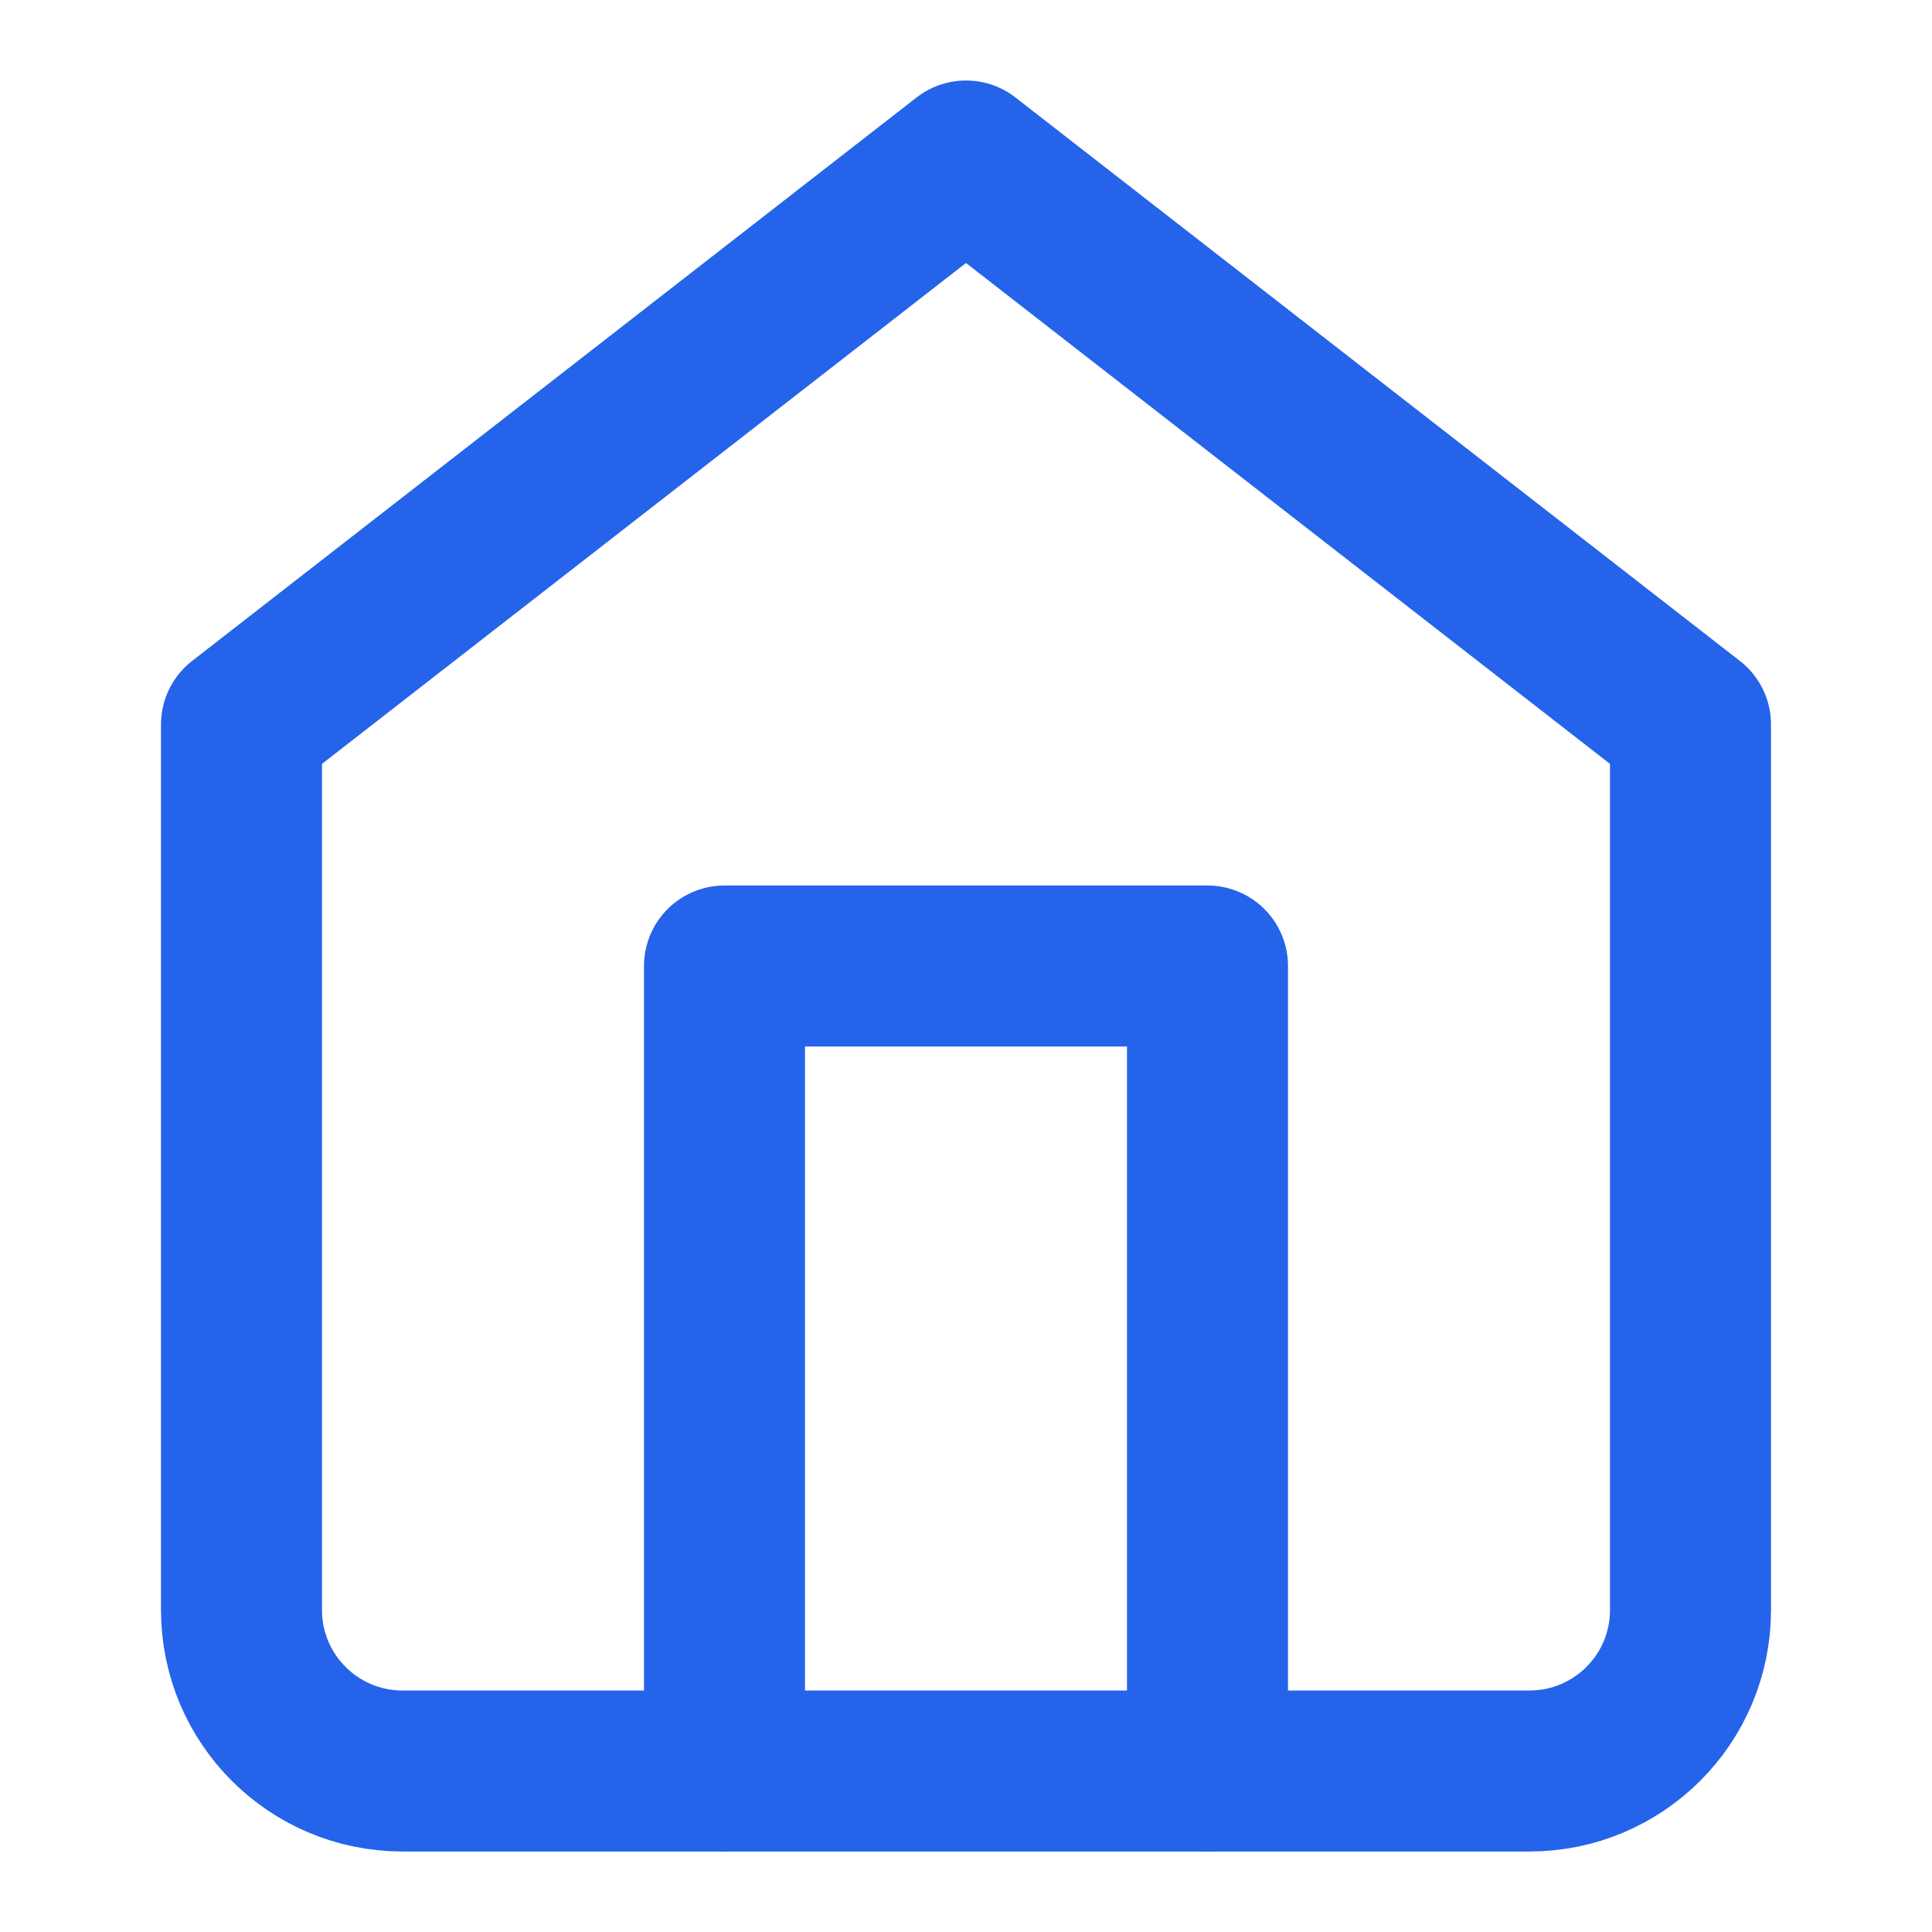
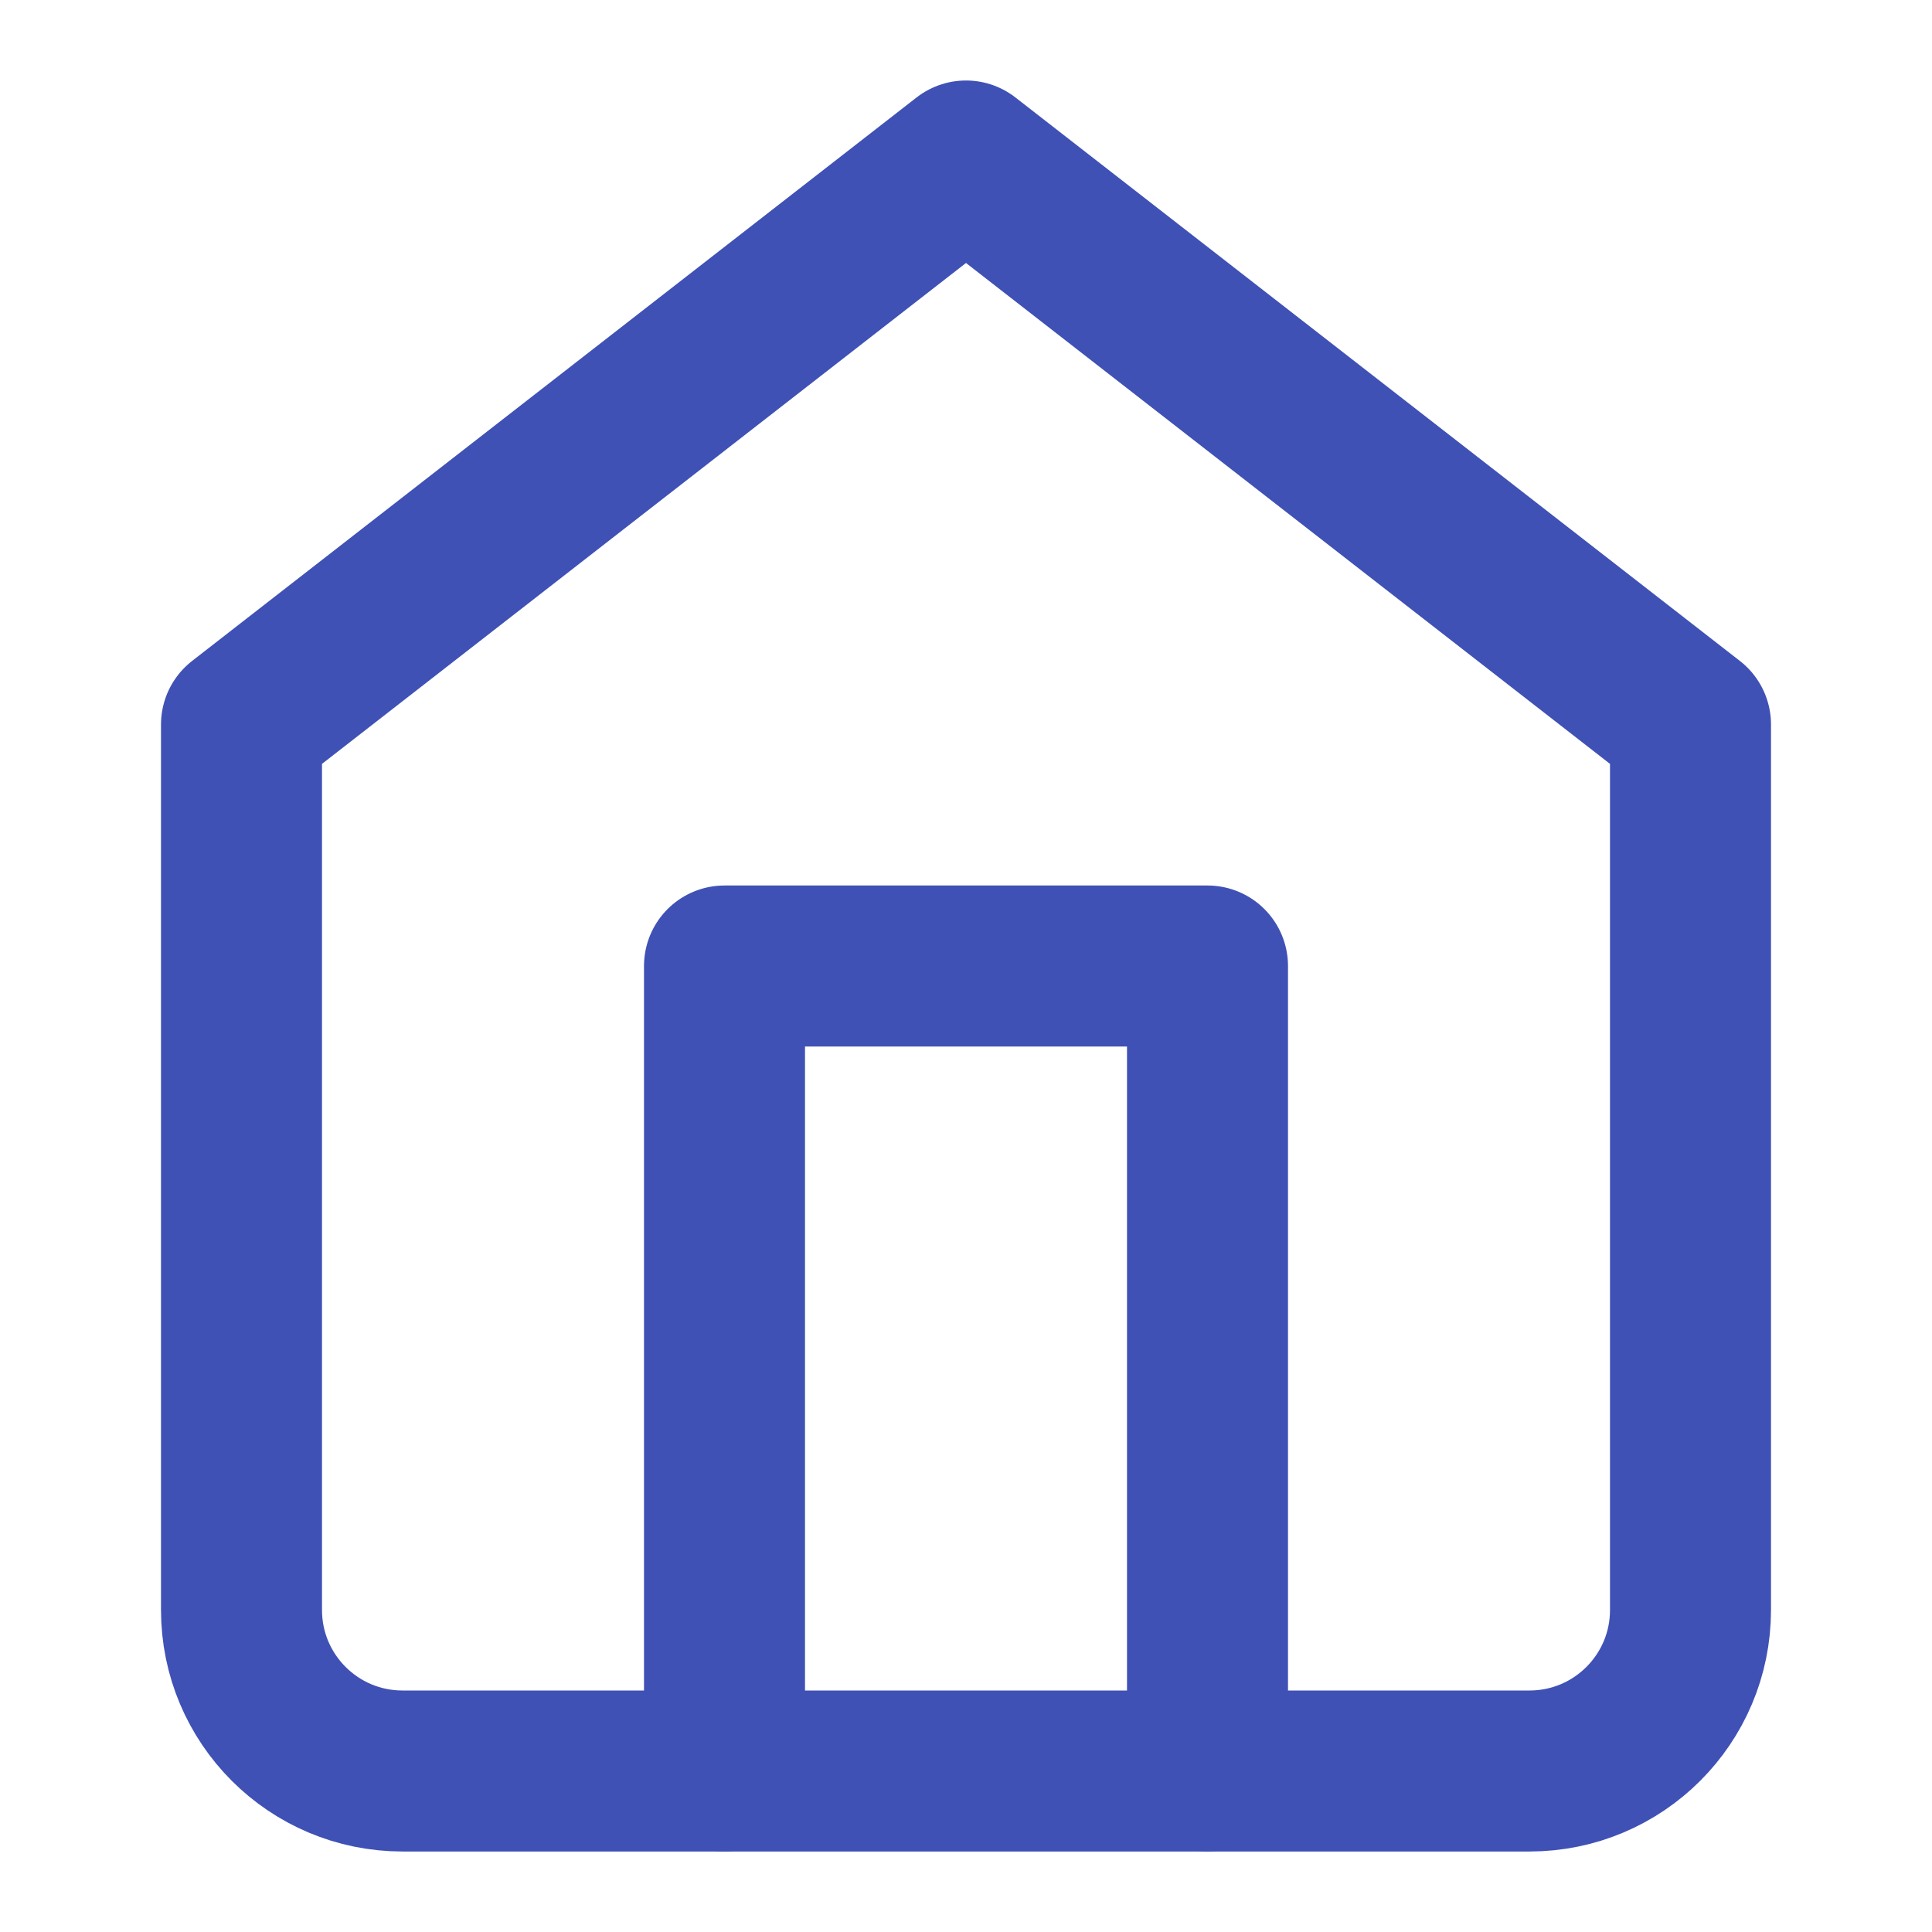
- <svg xmlns="http://www.w3.org/2000/svg" viewBox="0 0 24 24" fill="none" stroke="#2563eb" stroke-width="2" stroke-linecap="round" stroke-linejoin="round">
+ <svg xmlns="http://www.w3.org/2000/svg" viewBox="0 0 24 24" fill="none" stroke="#3F51B5" stroke-width="2" stroke-linecap="round" stroke-linejoin="round">
  <path d="M3 9l9-7 9 7v11a2 2 0 0 1-2 2H5a2 2 0 0 1-2-2z" />
  <polyline points="9 22 9 12 15 12 15 22" />
</svg>
